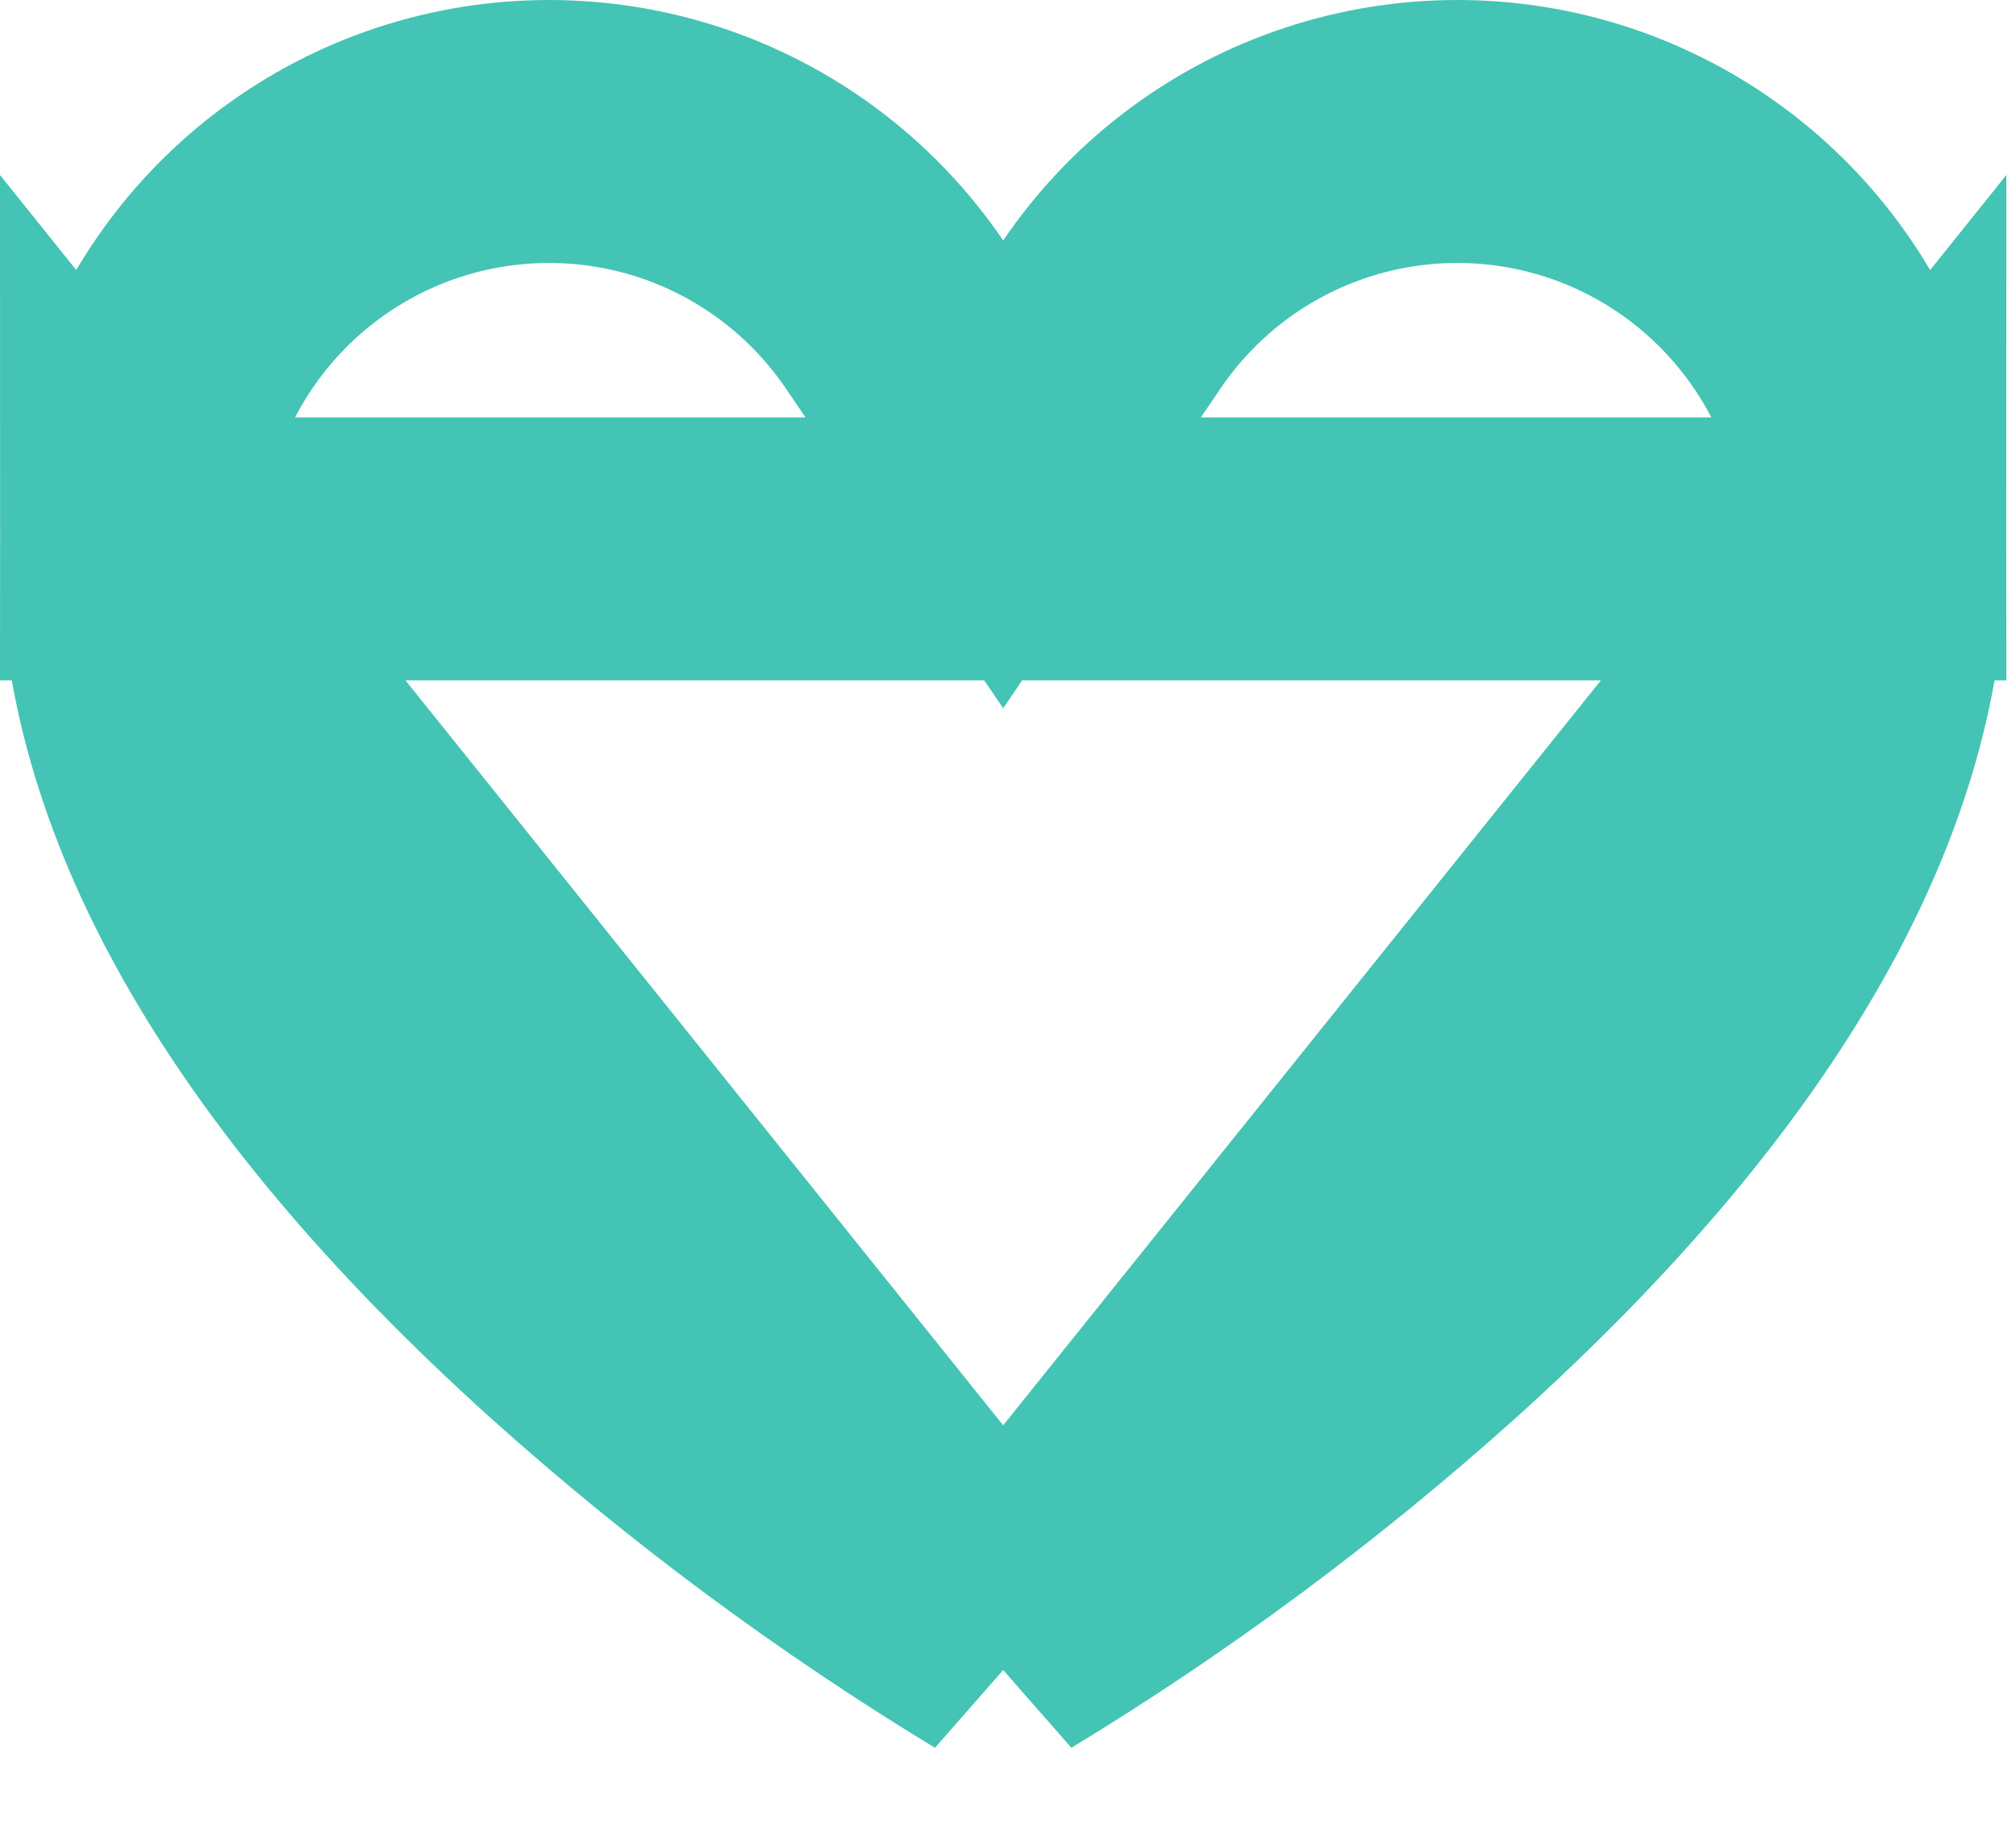
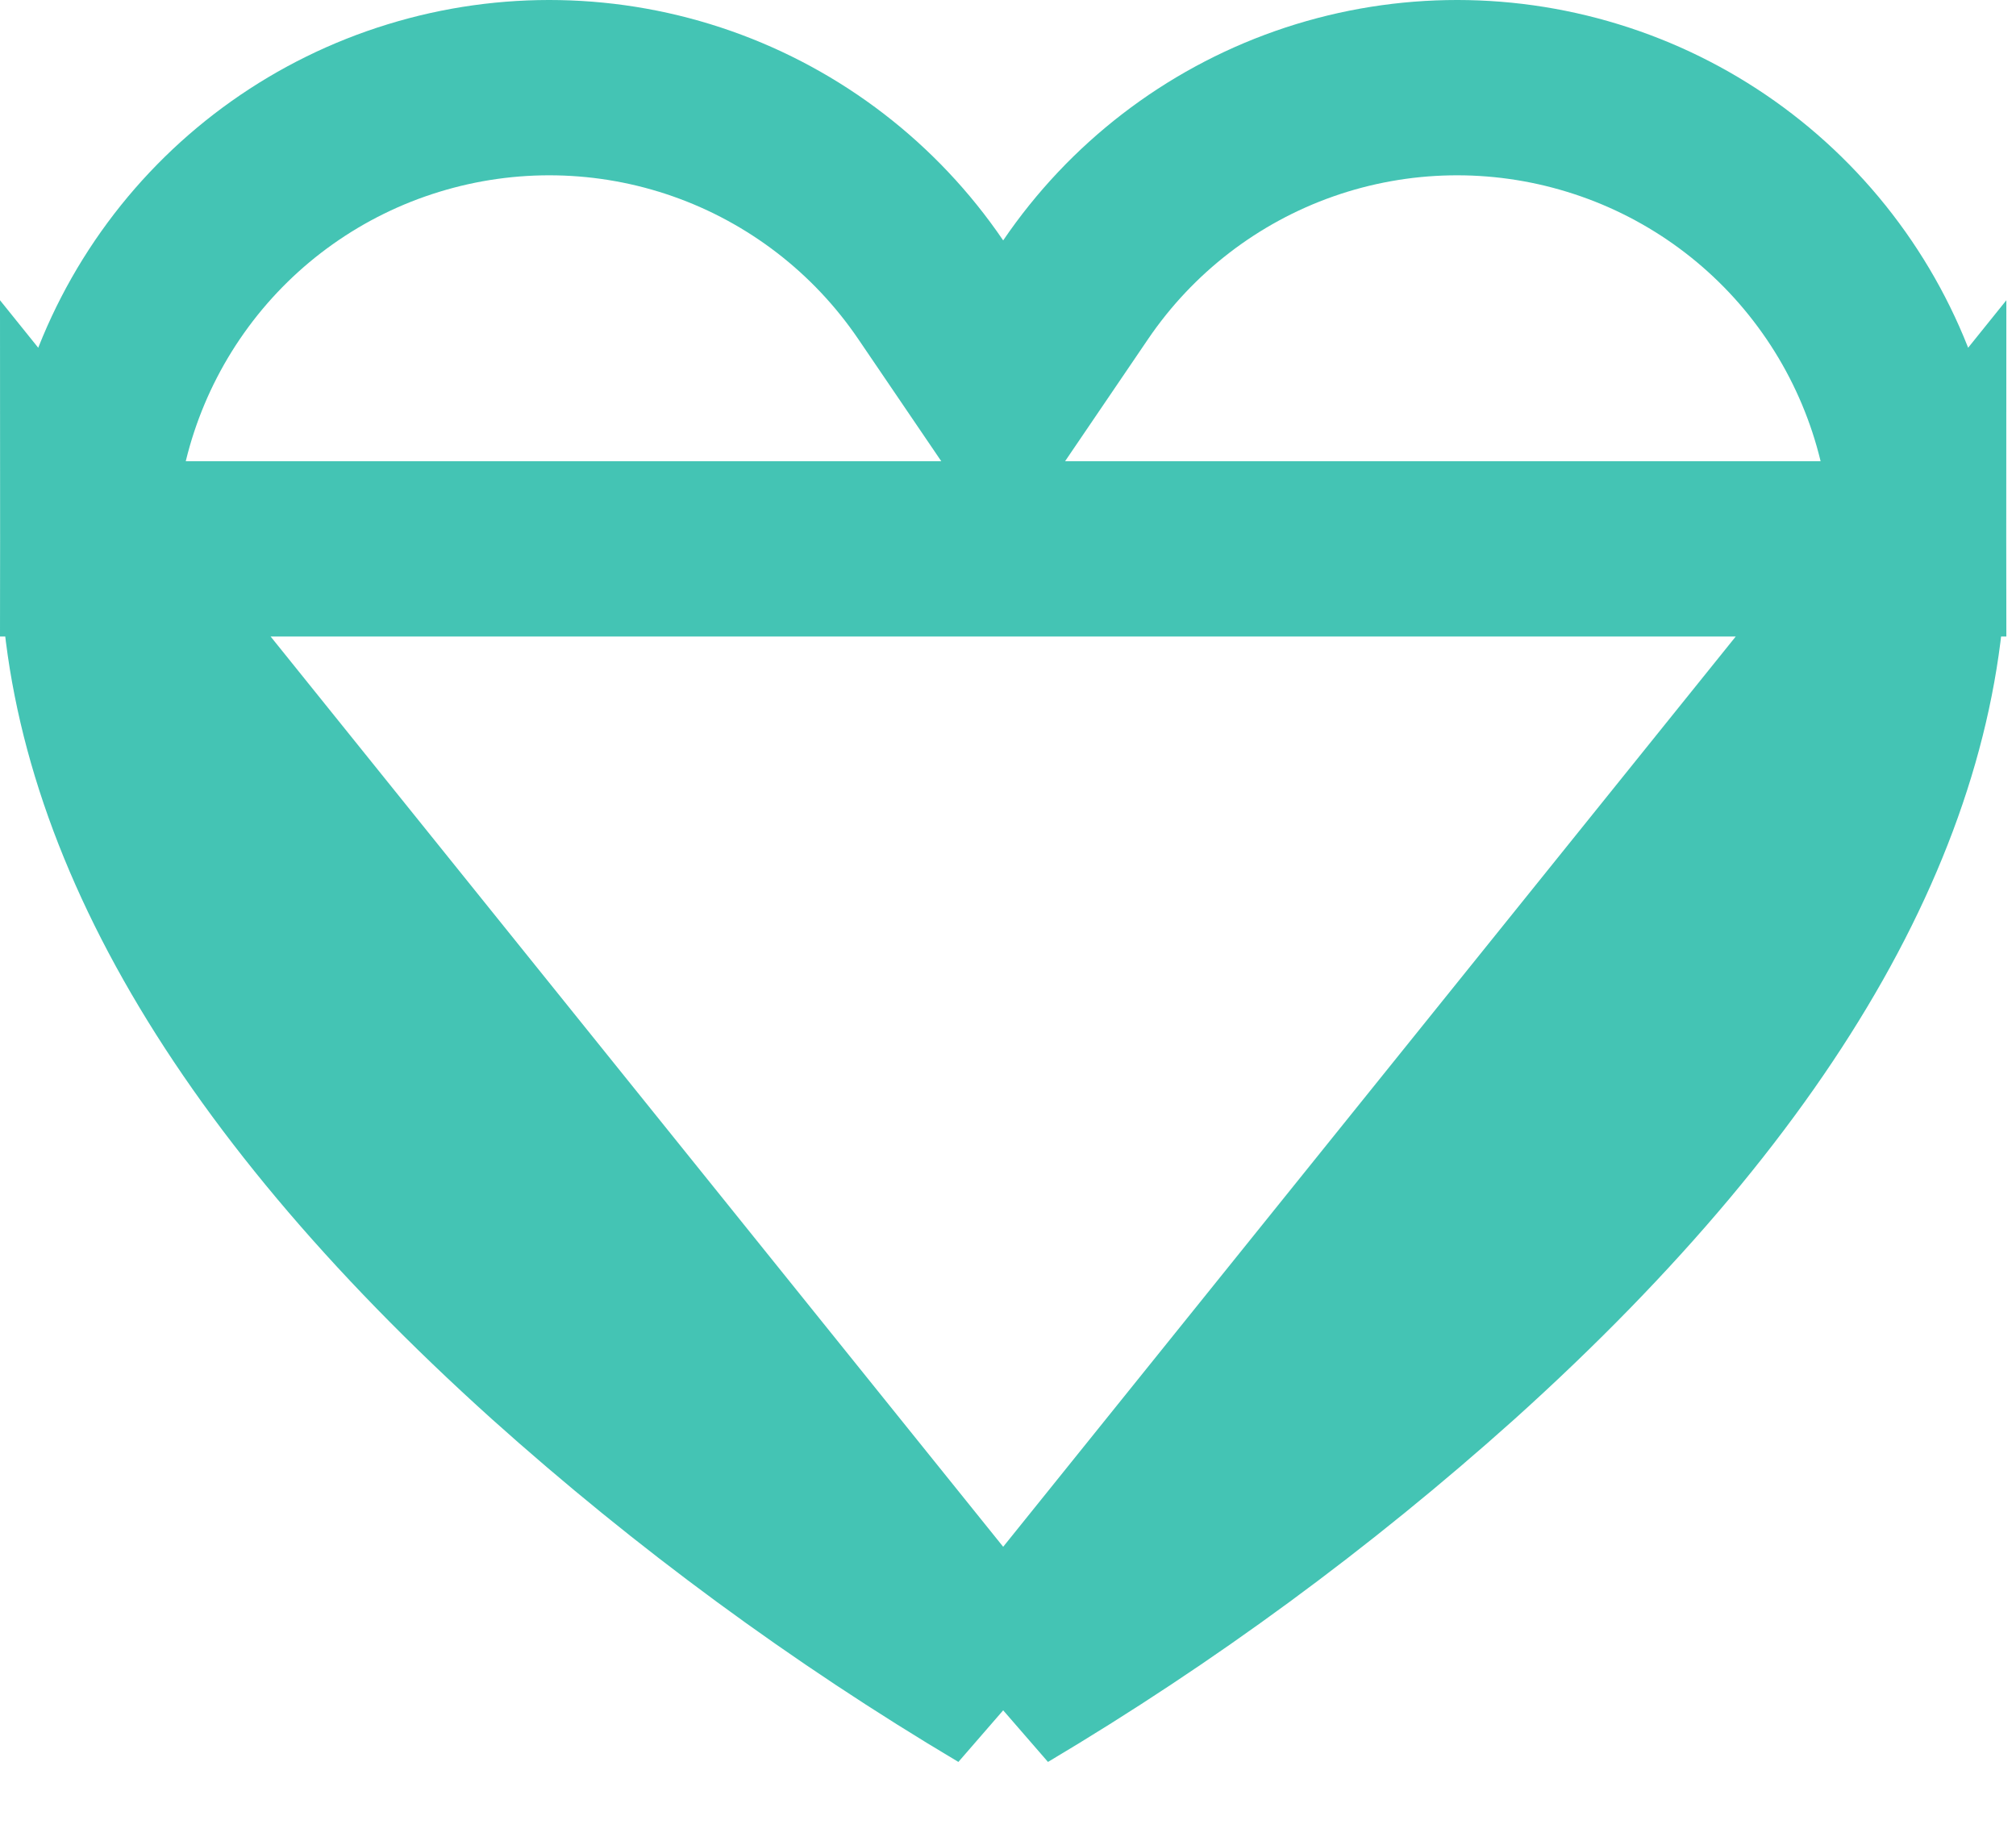
<svg xmlns="http://www.w3.org/2000/svg" width="23" height="21" viewBox="0 0 23 21" fill="none">
-   <path d="M11.445 18.658C9.728 17.616 8.111 16.417 6.615 15.075C3.036 11.854 1.5 8.887 1.5 6.263L11.445 18.658ZM11.445 18.658C13.162 17.616 14.778 16.417 16.274 15.076C19.854 11.854 21.39 8.887 21.39 6.263L11.445 18.658ZM20.457 3.433C21.063 4.252 21.39 5.244 21.39 6.262H1.5C1.5 5.244 1.827 4.252 2.433 3.433C3.038 2.614 3.89 2.01 4.864 1.71C5.838 1.411 6.882 1.432 7.843 1.769C8.804 2.107 9.632 2.744 10.204 3.586L11.445 5.412L12.686 3.586C13.258 2.744 14.086 2.107 15.047 1.769C16.008 1.432 17.052 1.411 18.026 1.71C19 2.01 19.852 2.614 20.457 3.433Z" stroke="#44C4B4" stroke-width="3" />
+   <path d="M11.445 19.242C9.605 18.148 7.876 16.877 6.282 15.448C2.654 12.182 1 9.091 1 6.263L11.445 19.242ZM11.445 19.242C13.285 18.148 15.014 16.877 16.609 15.448C20.236 12.182 21.89 9.091 21.89 6.263L11.445 19.242ZM20.86 3.136C21.529 4.041 21.89 5.137 21.89 6.262H1C1 5.137 1.362 4.041 2.03 3.136C2.699 2.23 3.641 1.563 4.717 1.233C5.793 0.902 6.947 0.924 8.009 1.297C9.071 1.67 9.985 2.374 10.618 3.305L11.445 4.522L12.272 3.305C12.905 2.374 13.819 1.67 14.881 1.297C15.944 0.924 17.097 0.902 18.173 1.233C19.249 1.563 20.191 2.23 20.86 3.136Z" stroke="#44C4B4" stroke-width="2" />
</svg>
